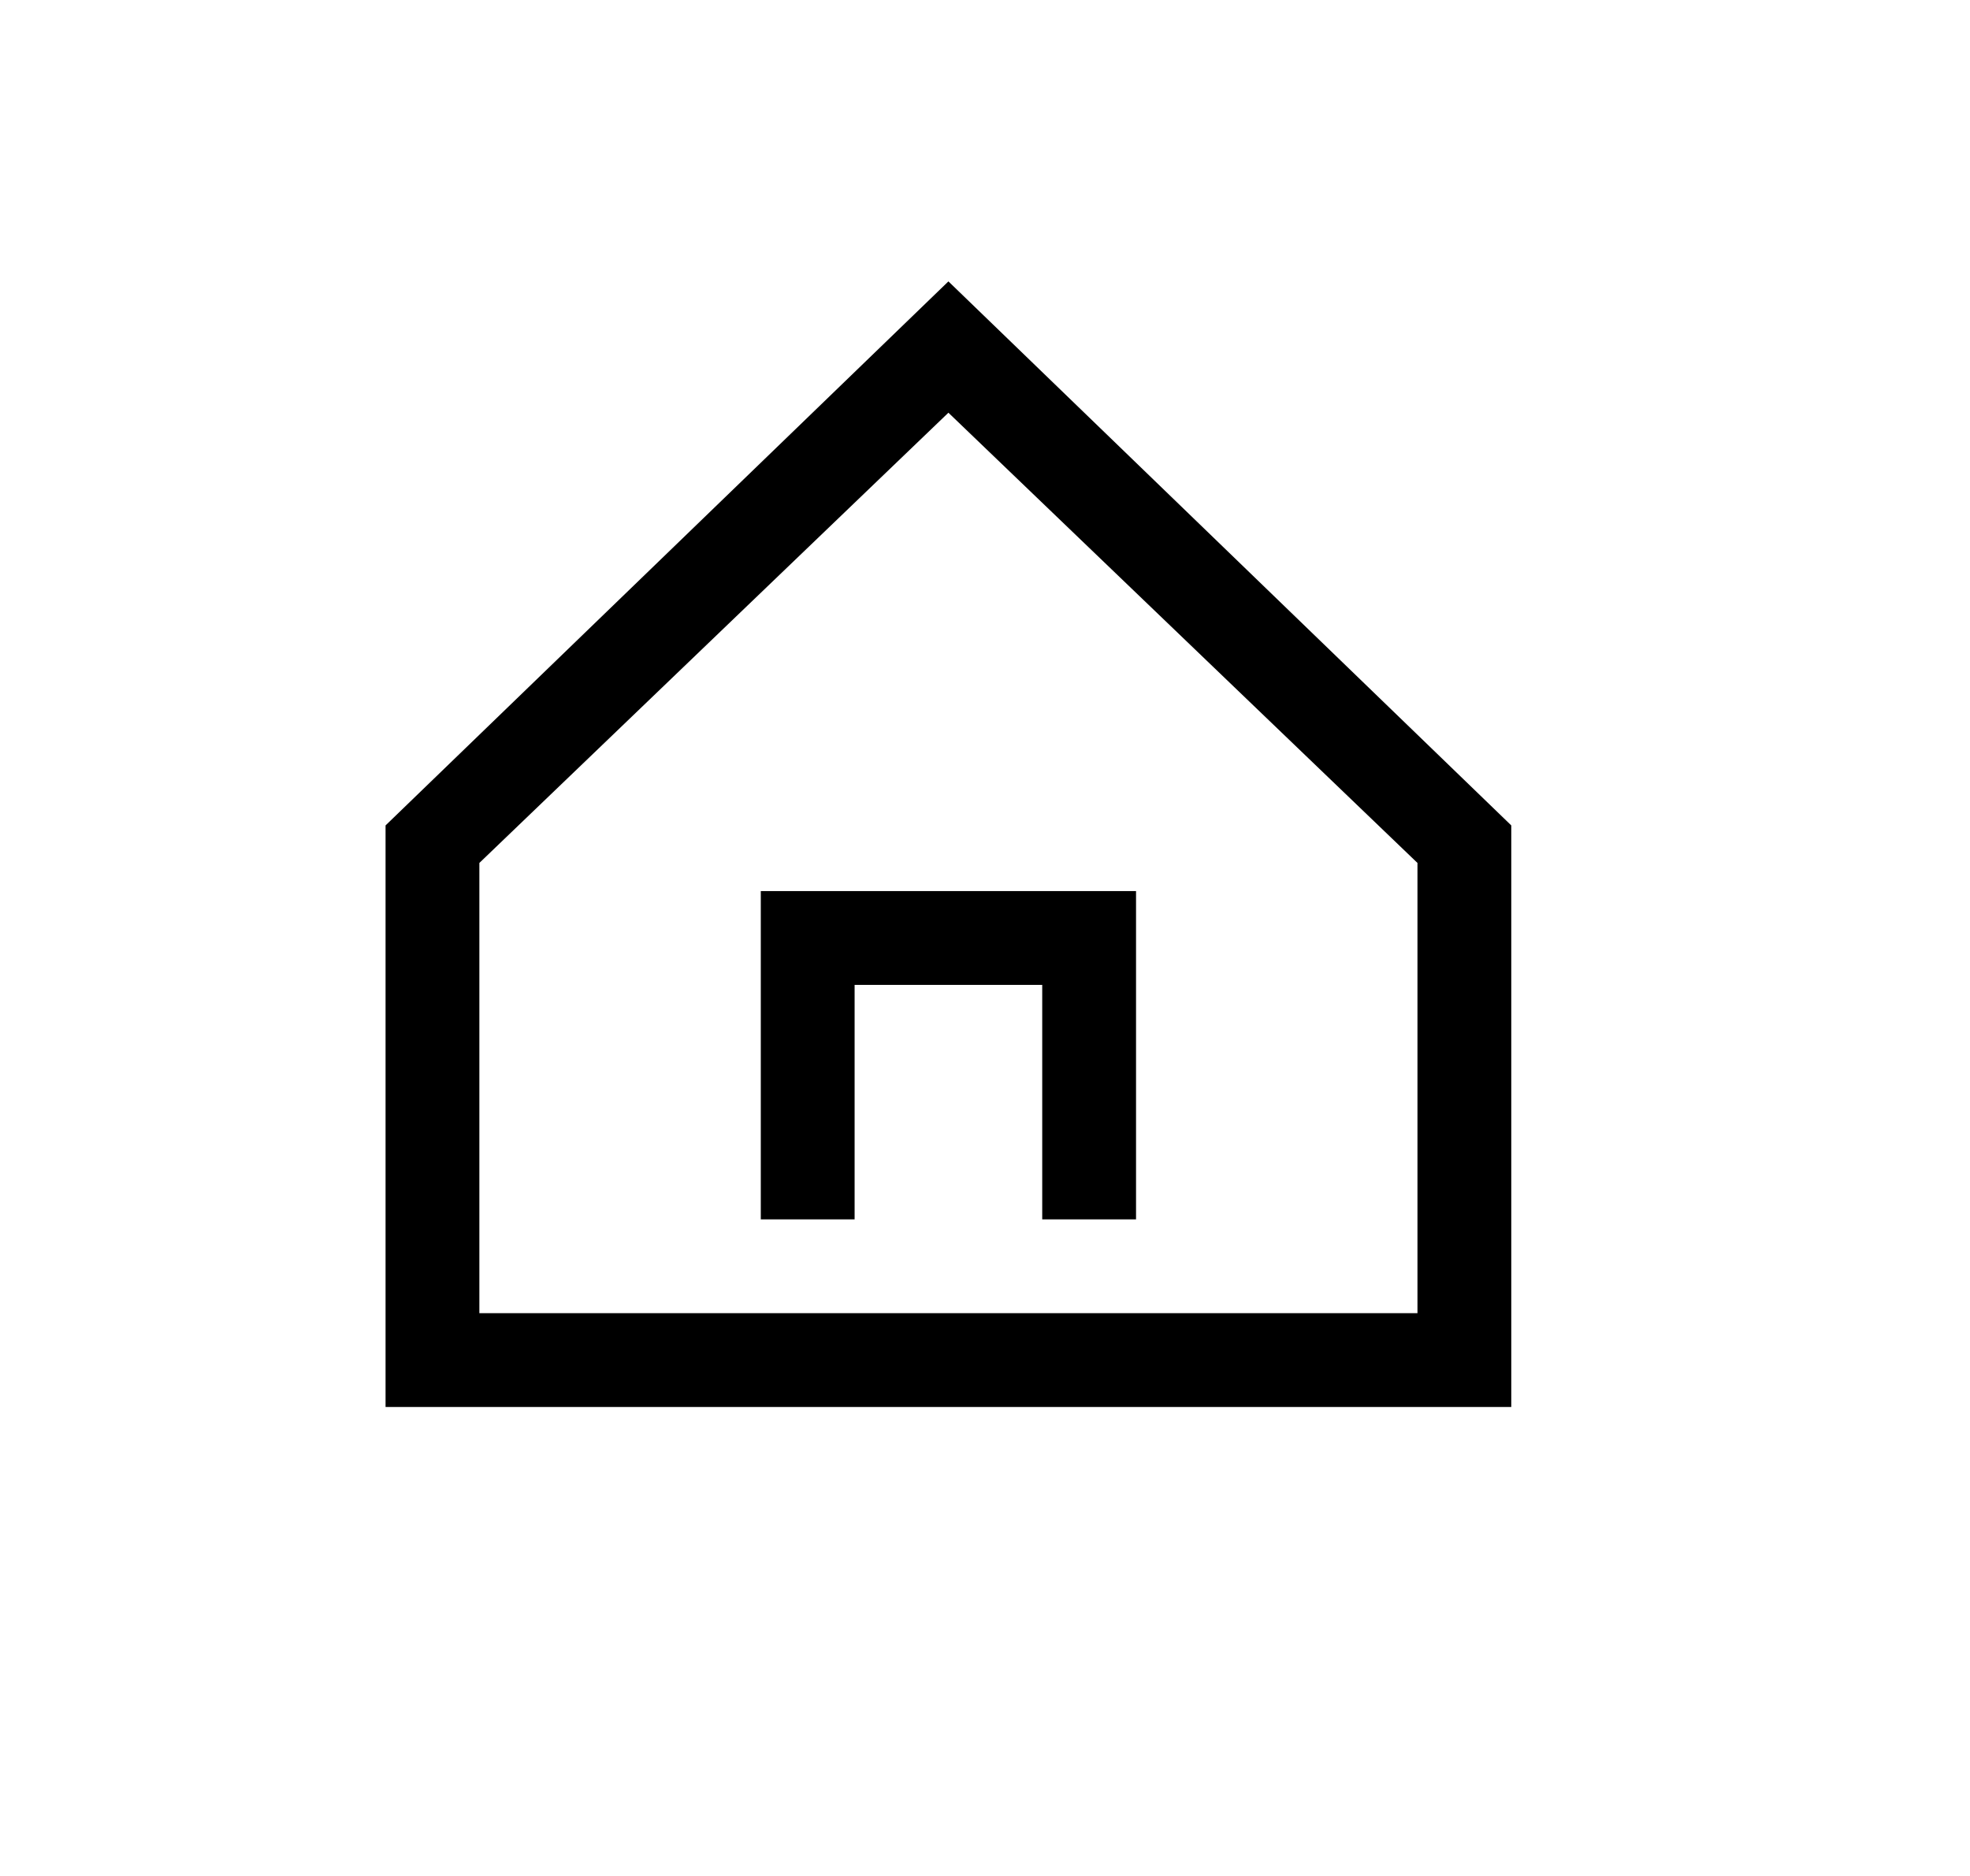
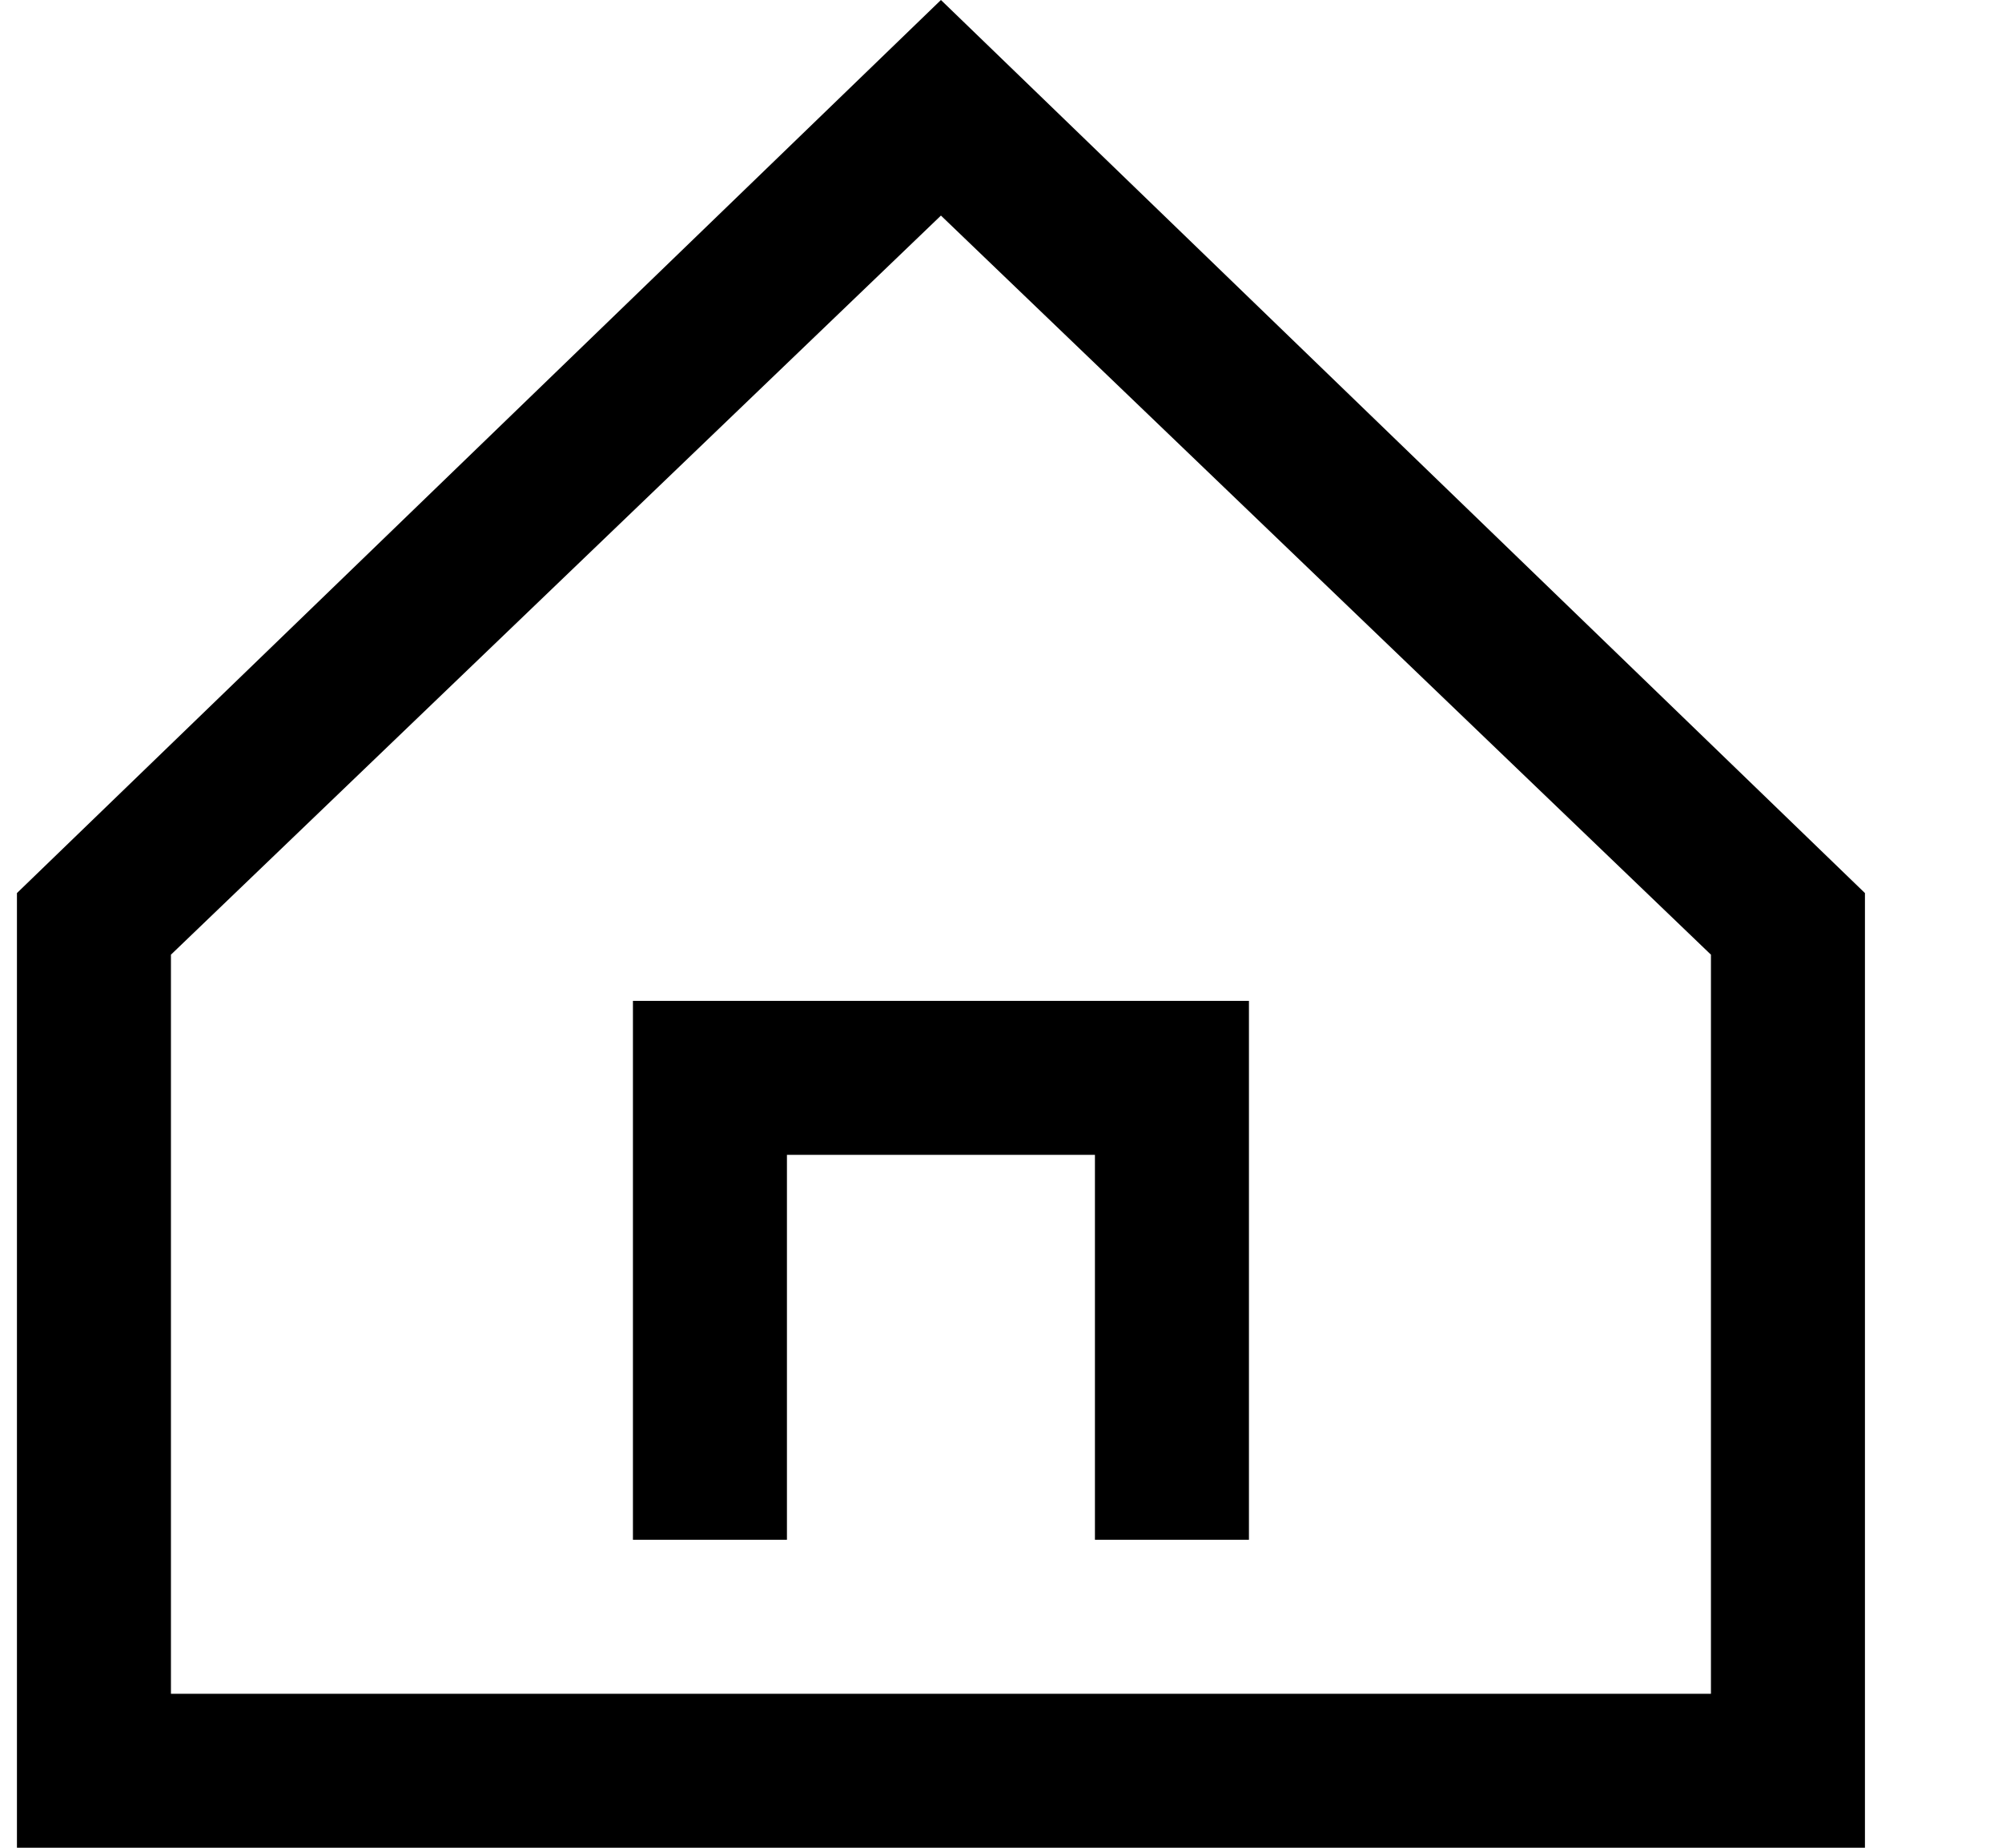
- <svg xmlns="http://www.w3.org/2000/svg" width="21" height="20" fill="none">
-   <path d="m10.11 3-6 5.8V15h12V8.8l-6-5.8Zm5 11h-10V9.2l5-4.8 5 4.8V14Z" fill="#000" />
-   <path d="M8.11 13h1v-2.5h2V13h1V9.5h-4V13Z" fill="#000" />
+ <svg xmlns="http://www.w3.org/2000/svg" width="13" height="12" viewBox="0 0 13 12" fill="none">
+   <path d="m6.11 0-6 5.8V12h12V5.8l-6-5.8Zm5 11h-10V6.2l5-4.8 5 4.8V11Z" fill="#000" />
+   <path d="M4.11 10h1V7.5h2V10h1V6.5h-4V10Z" fill="#000" />
</svg>
